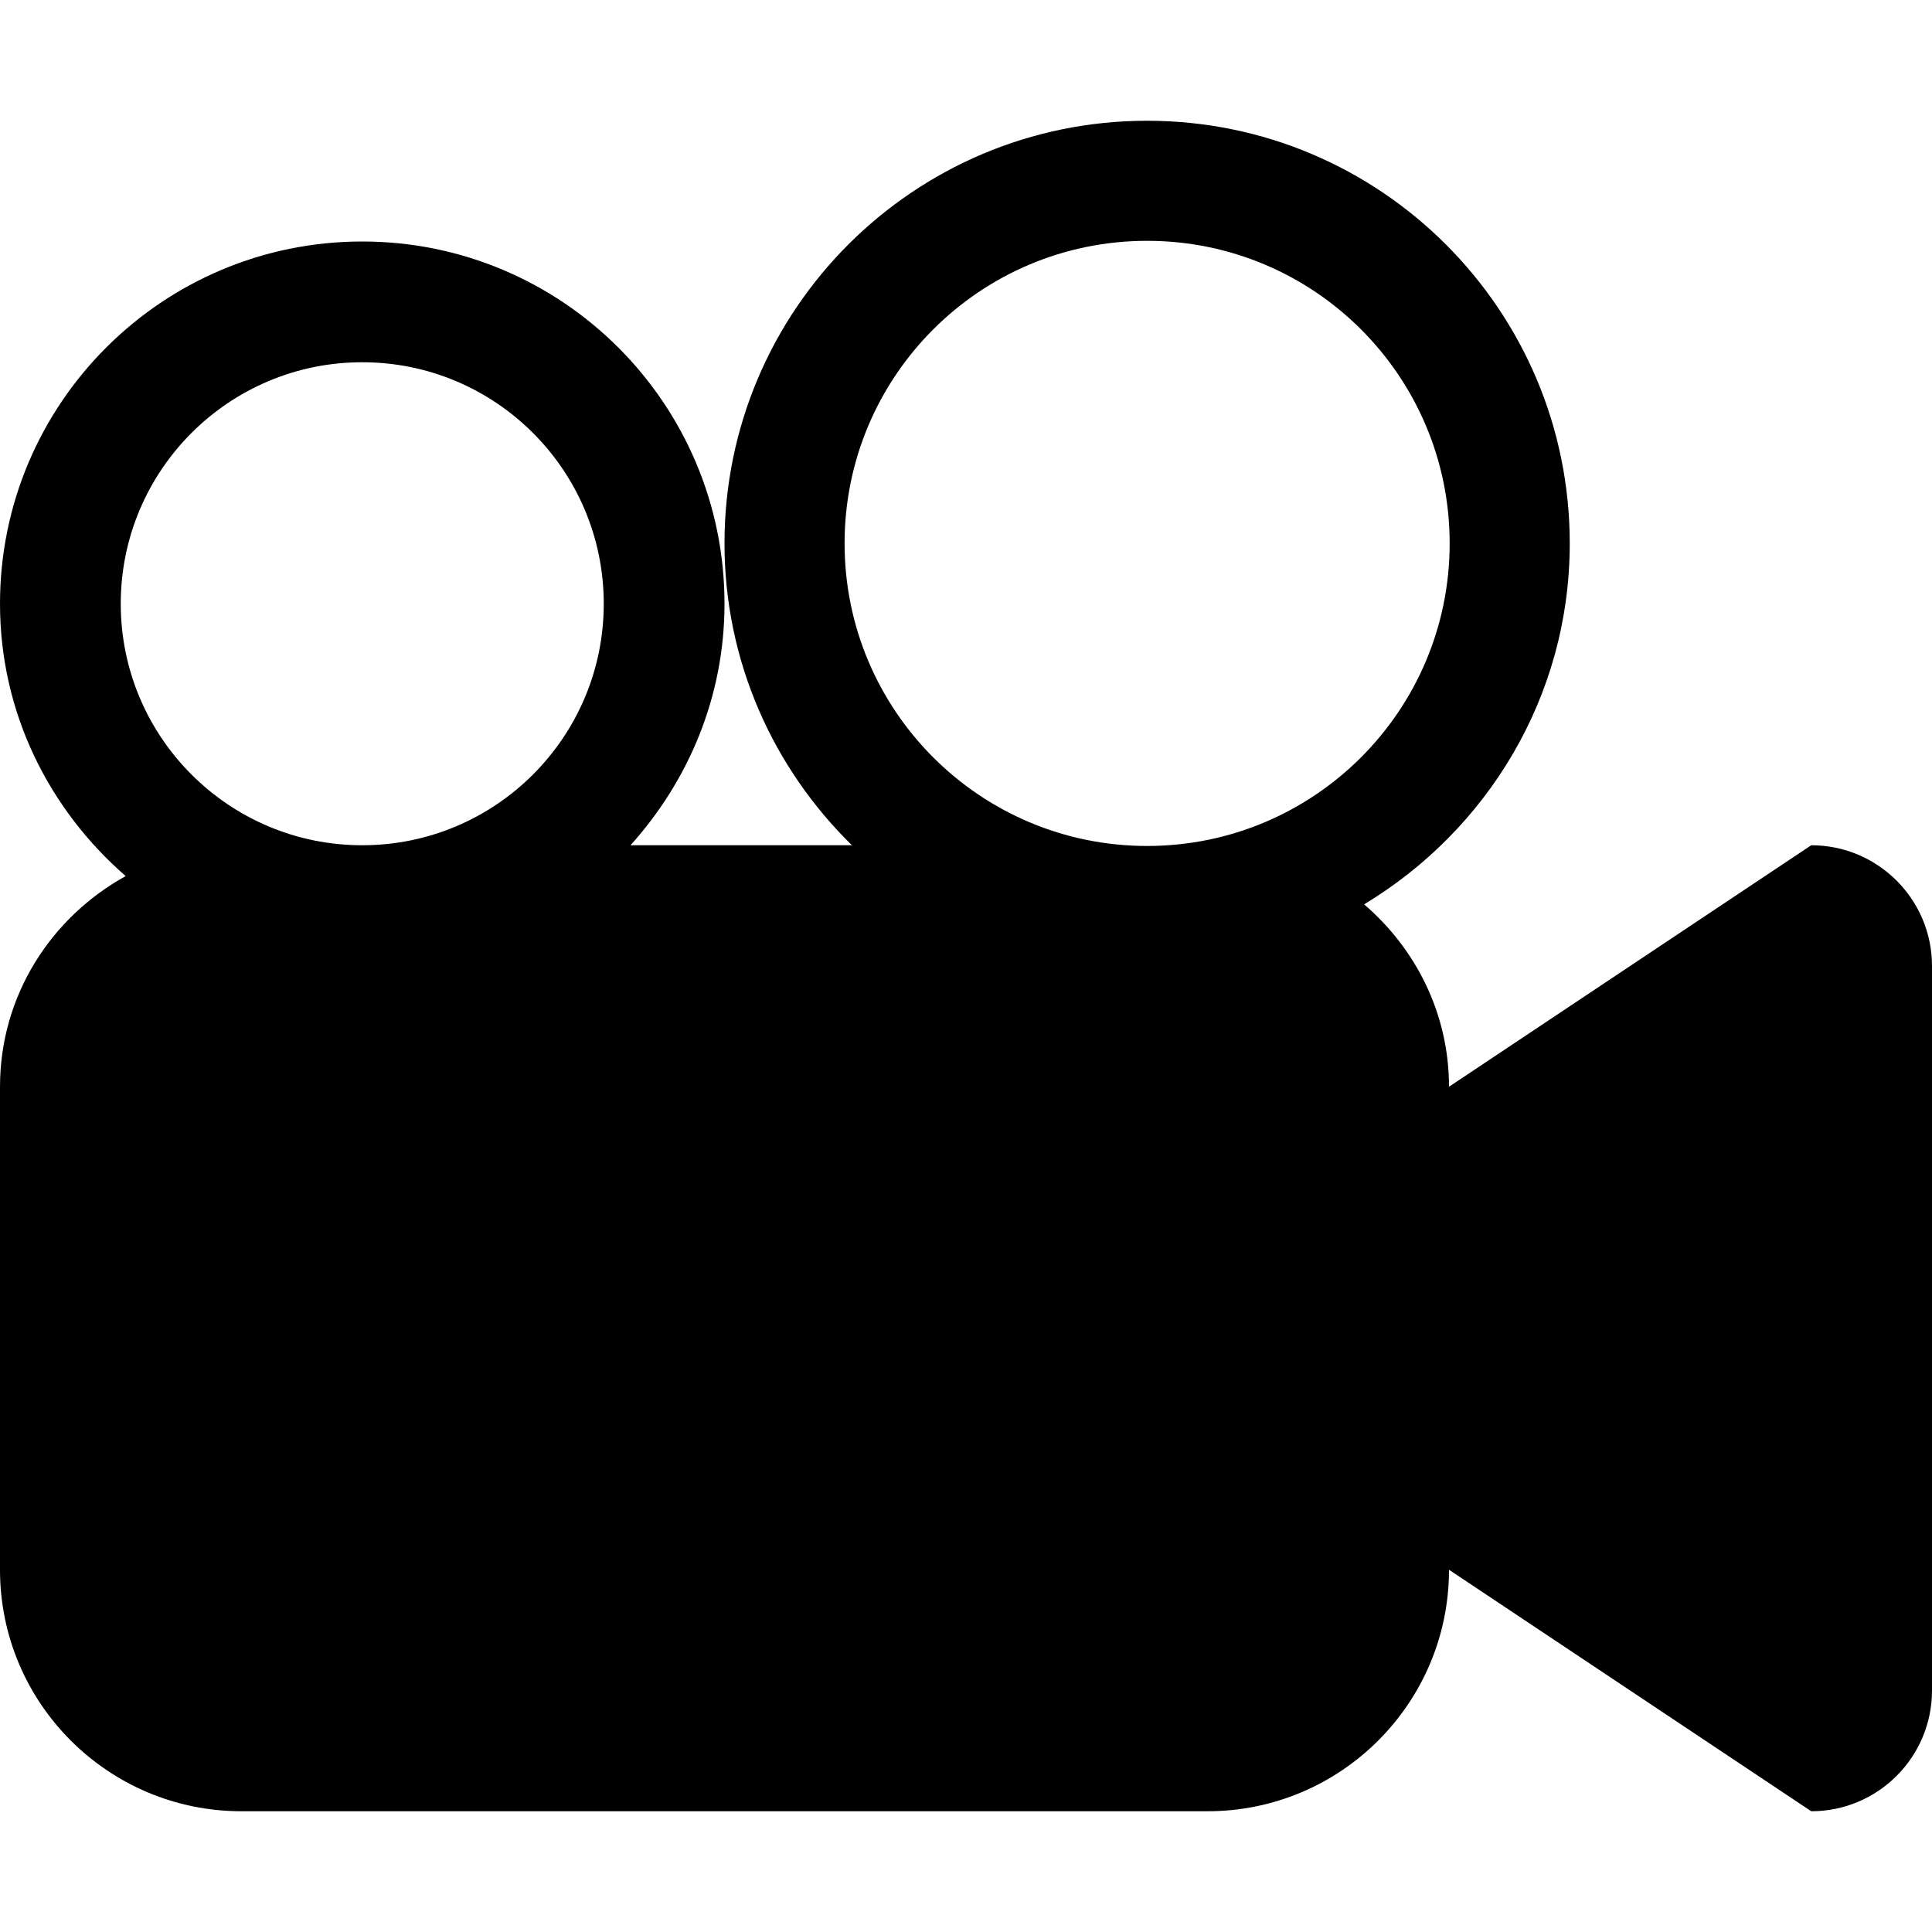
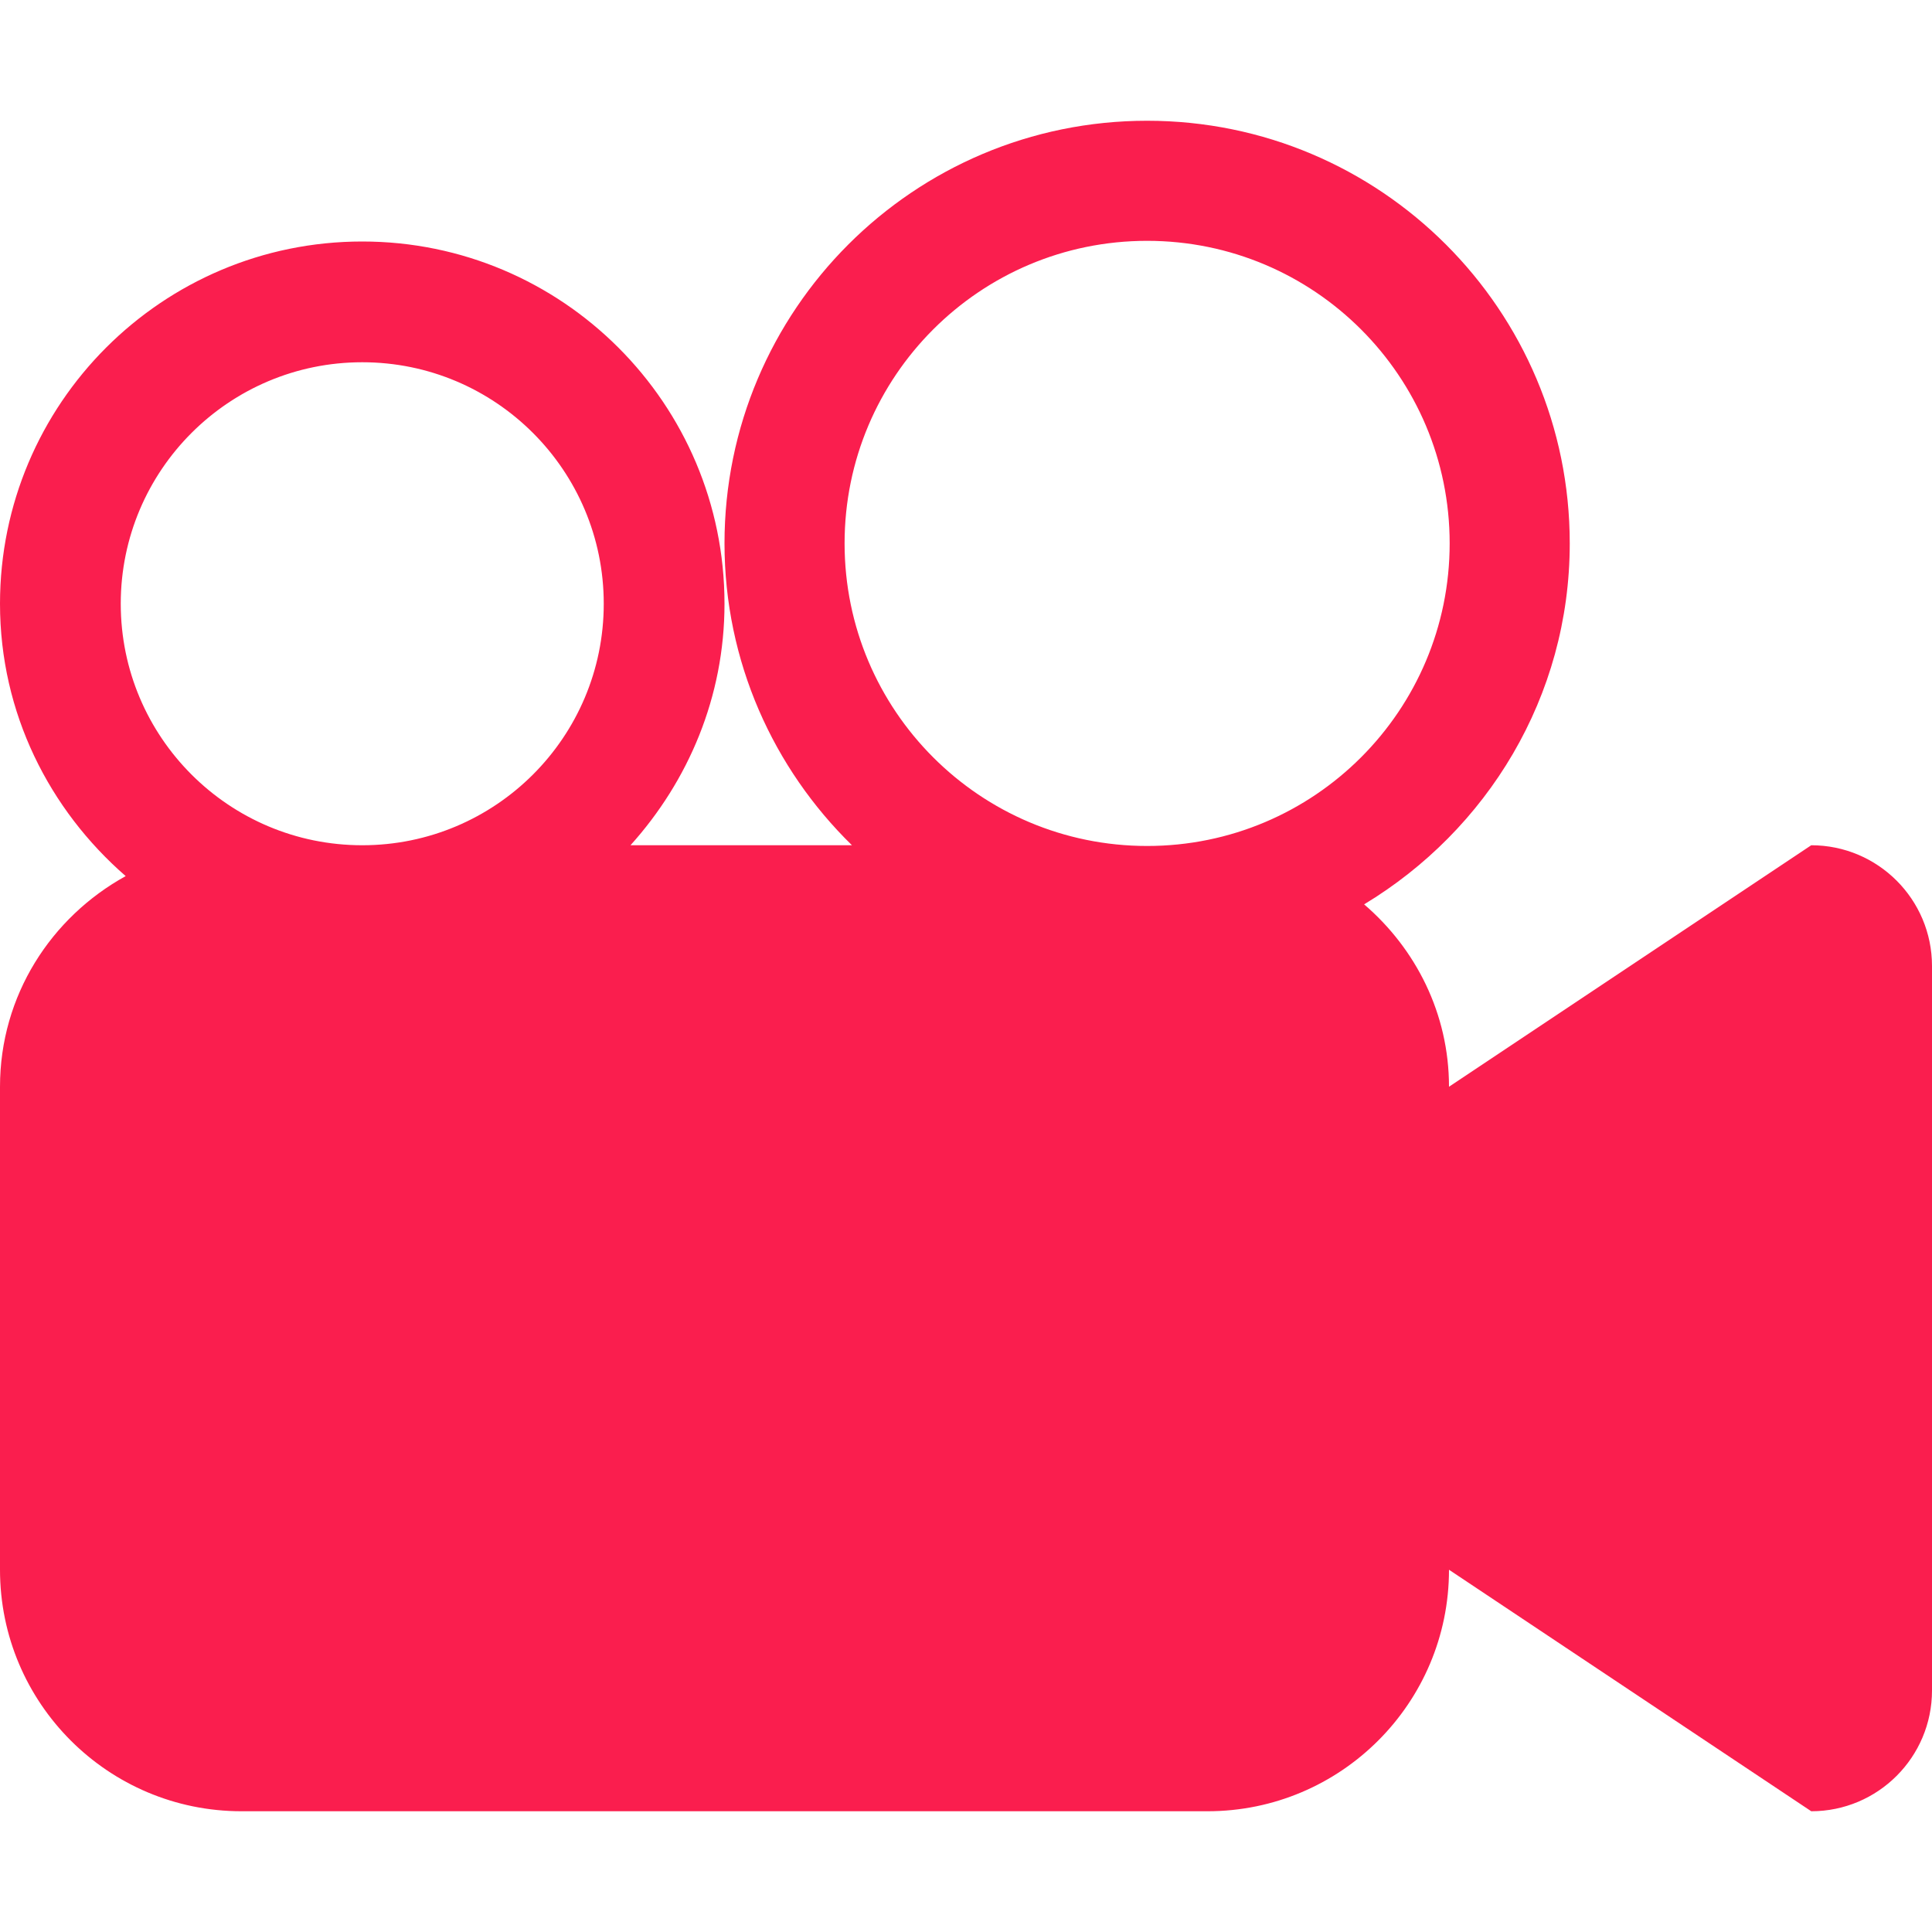
<svg xmlns="http://www.w3.org/2000/svg" width="800px" height="800px" viewBox="0 -2 32 32" version="1.1">
  <defs>

</defs>
  <g id="Page-1" stroke="none" stroke-width="1" fill="none" fill-rule="evenodd">
-     <g id="Icon-Set-Filled" transform="translate(-206, -519)" fill="#000000">
+     <g id="Icon-Set-Filled" transform="translate(-206, -519)" fill="#fa1e4e">
      <path d="M225,531.012 C222.232,531.012 219.989,528.768 219.989,526 C219.989,523.232 222.232,520.989 225,520.989 C227.768,520.989 230.011,523.232 230.011,526 C230.011,528.768 227.768,531.012 225,531.012 L225,531.012 Z M212,531 C209.791,531 208,529.209 208,527 C208,524.791 209.791,523 212,523 C214.209,523 216,524.791 216,527 C216,529.209 214.209,531 212,531 L212,531 Z M236,531 L230,535 C230,533.786 229.448,532.712 228.594,531.979 C230.626,530.753 232,528.546 232,526 C232,522.134 228.866,519 225,519 C221.134,519 218,522.134 218,526 C218,527.962 218.812,529.729 220.111,531 L216.443,531 C217.4,529.937 218,528.544 218,527 C218,523.687 215.313,521 212,521 C208.687,521 206,523.687 206,527 C206,528.809 206.816,530.41 208.082,531.511 C206.847,532.191 206,533.49 206,535 L206,543 C206,545.209 207.791,547 210,547 L226,547 C228.209,547 230,545.209 230,543 L236,547 C237.104,547 238,546.104 238,545 L238,533 C238,531.896 237.104,531 236,531 L236,531 Z" id="movie-recorder">

</path>
    </g>
  </g>
</svg>
